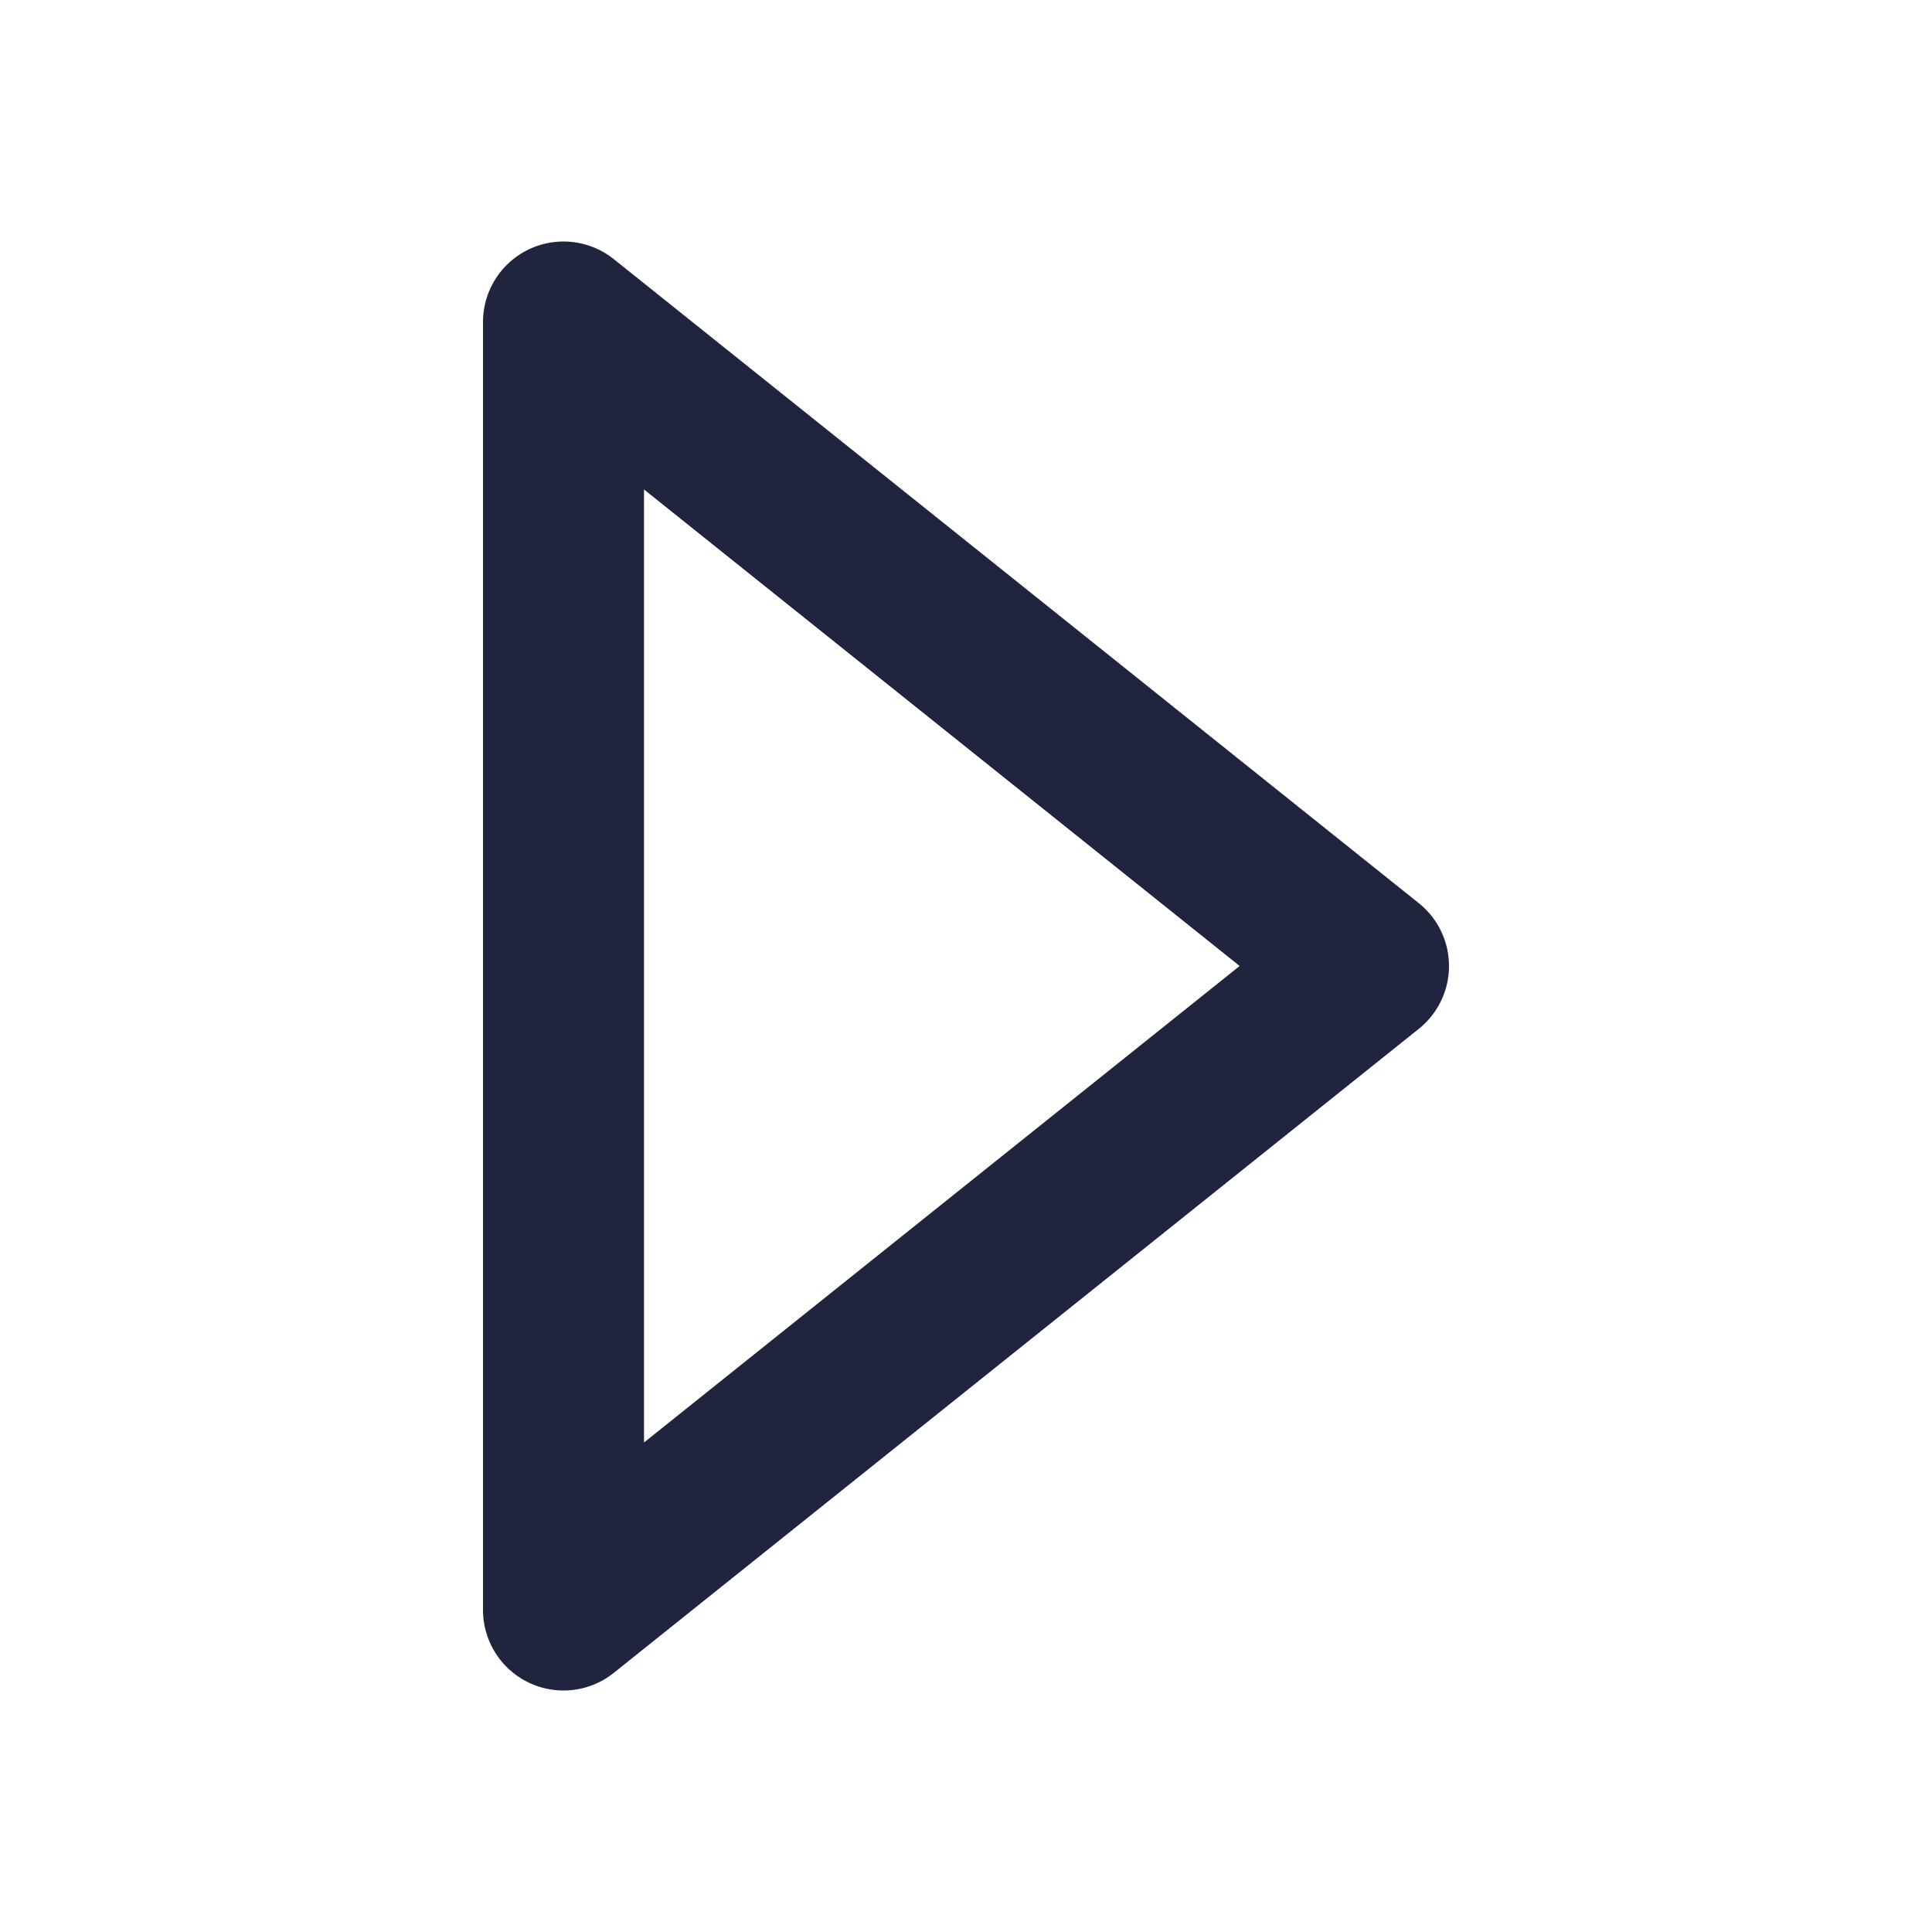
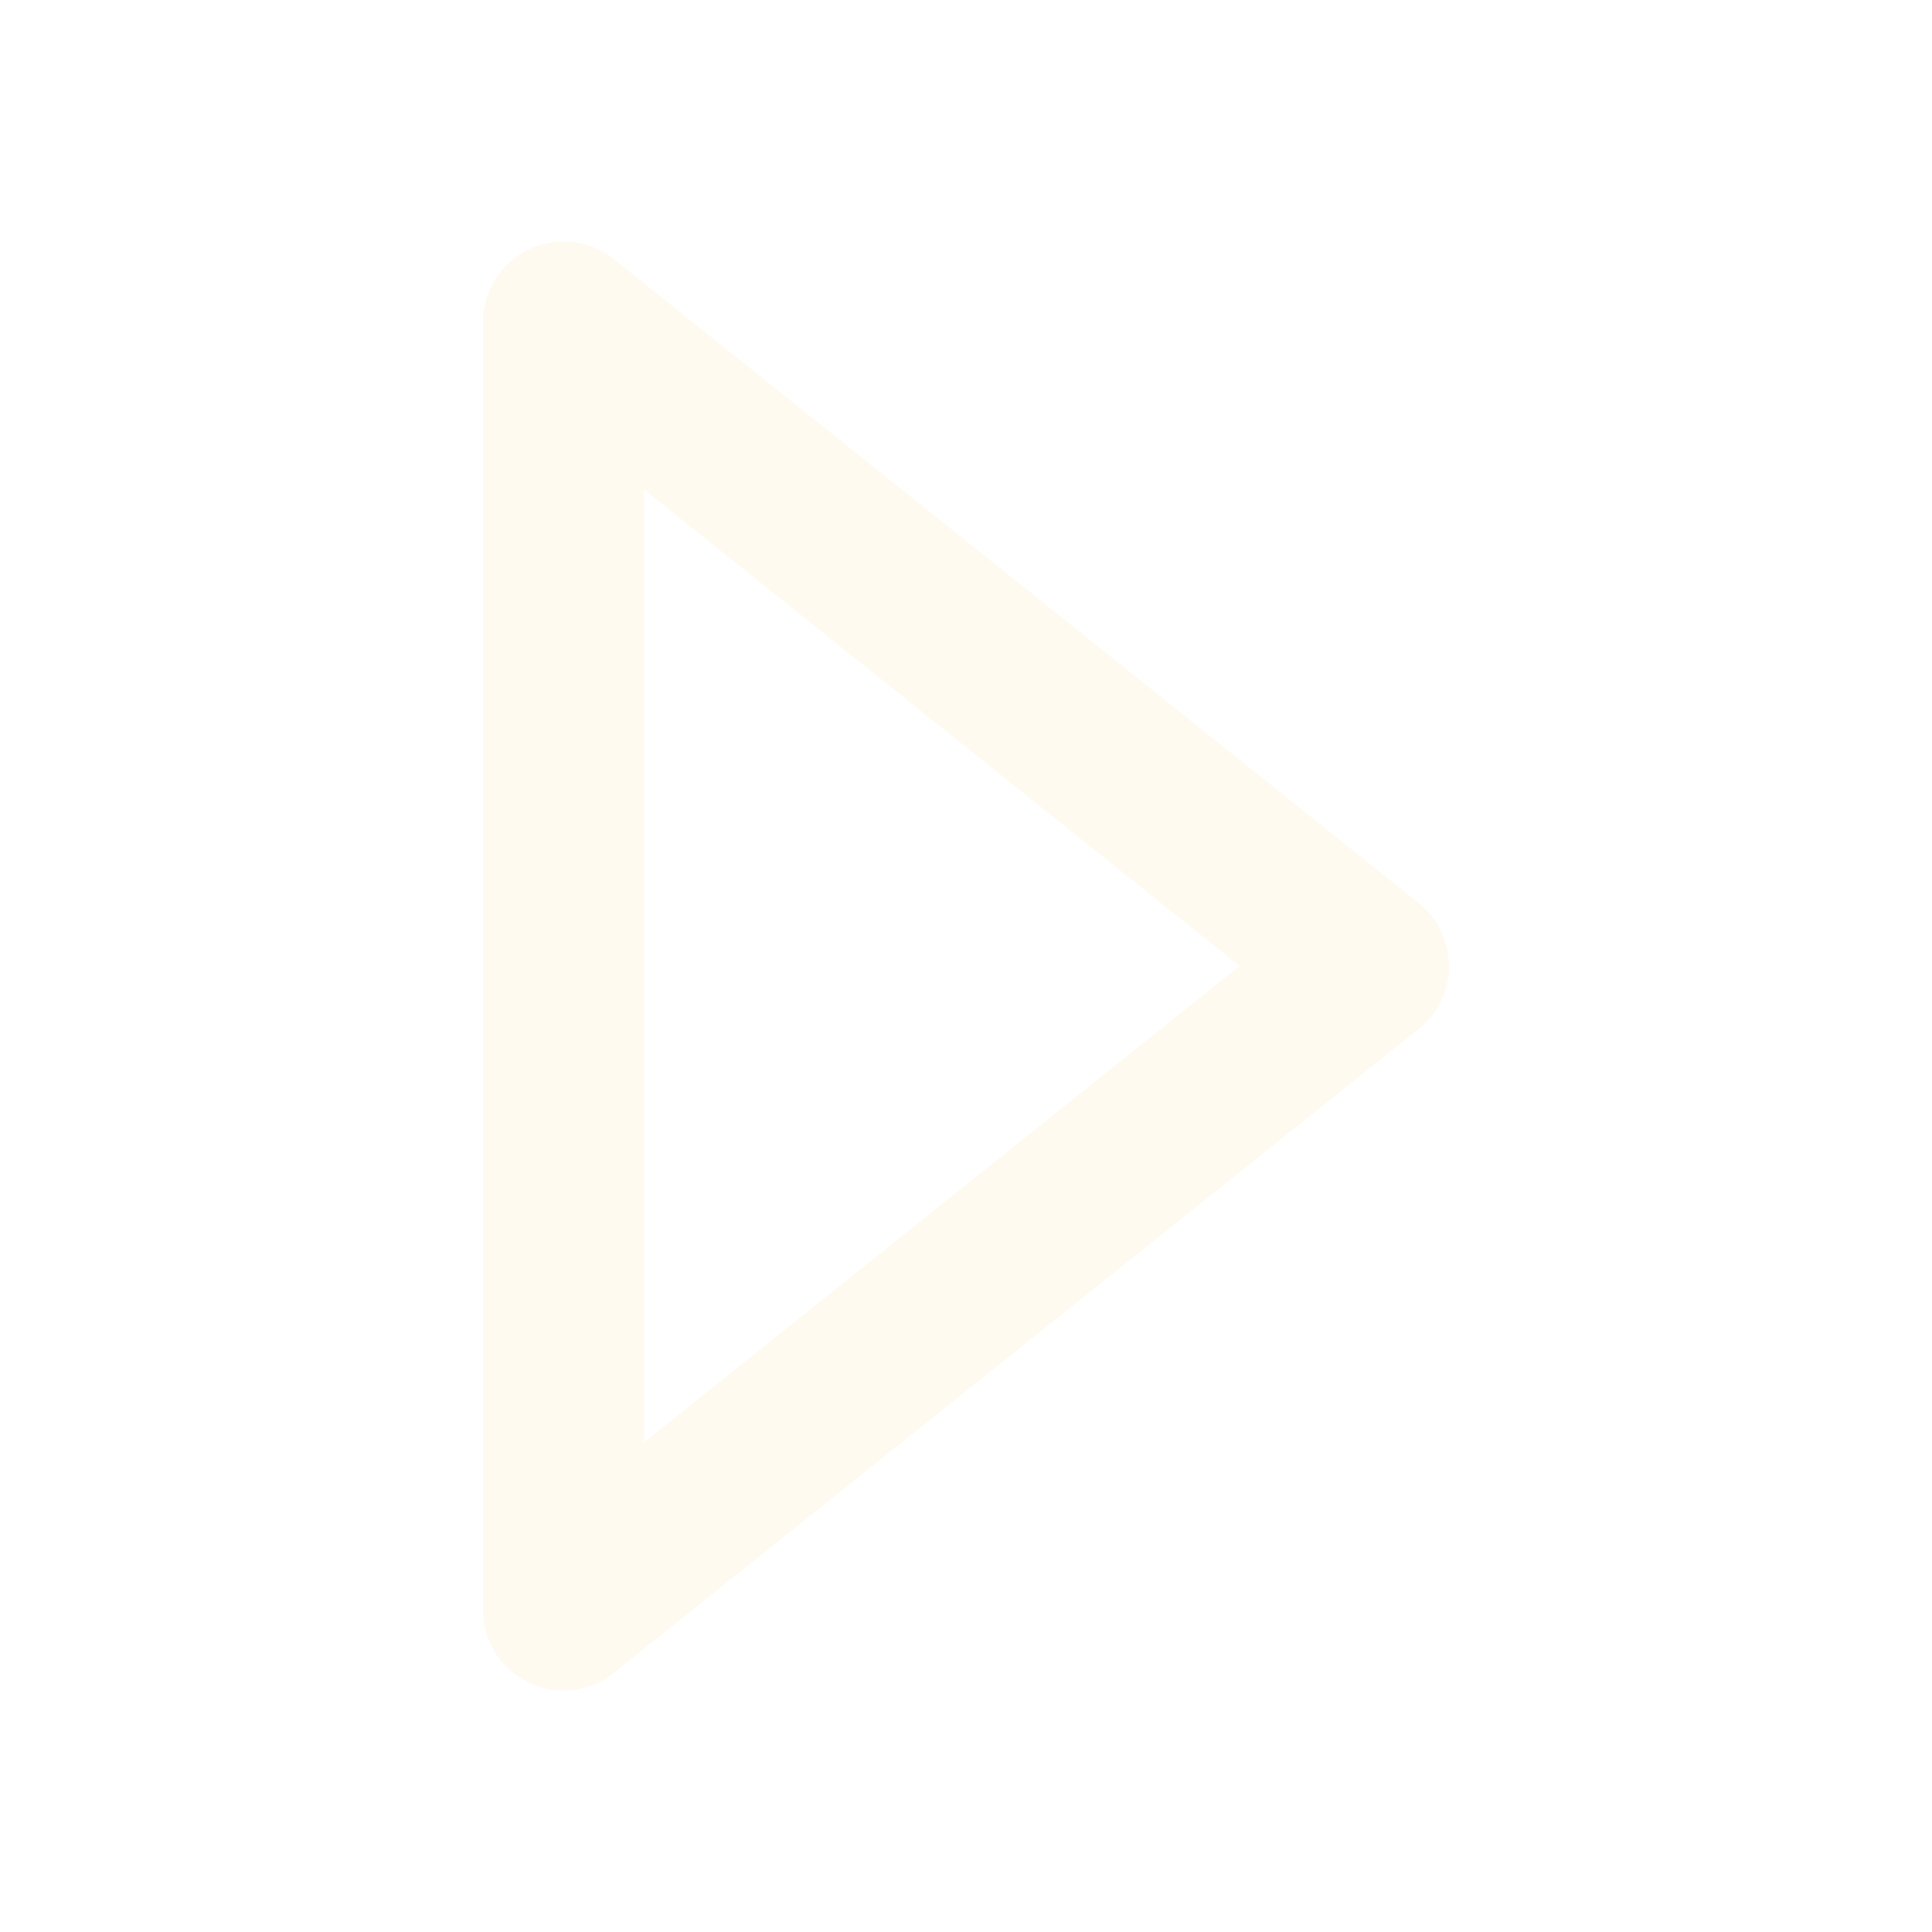
- <svg xmlns="http://www.w3.org/2000/svg" width="24" height="24" viewBox="0 0 24 24" fill="none" stroke="#20243e" stroke-width="2" stroke-linecap="round" stroke-linejoin="round">
+ <svg xmlns="http://www.w3.org/2000/svg" width="24" height="24" viewBox="0 0 24 24" fill="none" stroke="#fffaf0" stroke-width="2" stroke-linecap="round" stroke-linejoin="round">
  <path d="m7 4 10 8-10 8Z" />
</svg>
